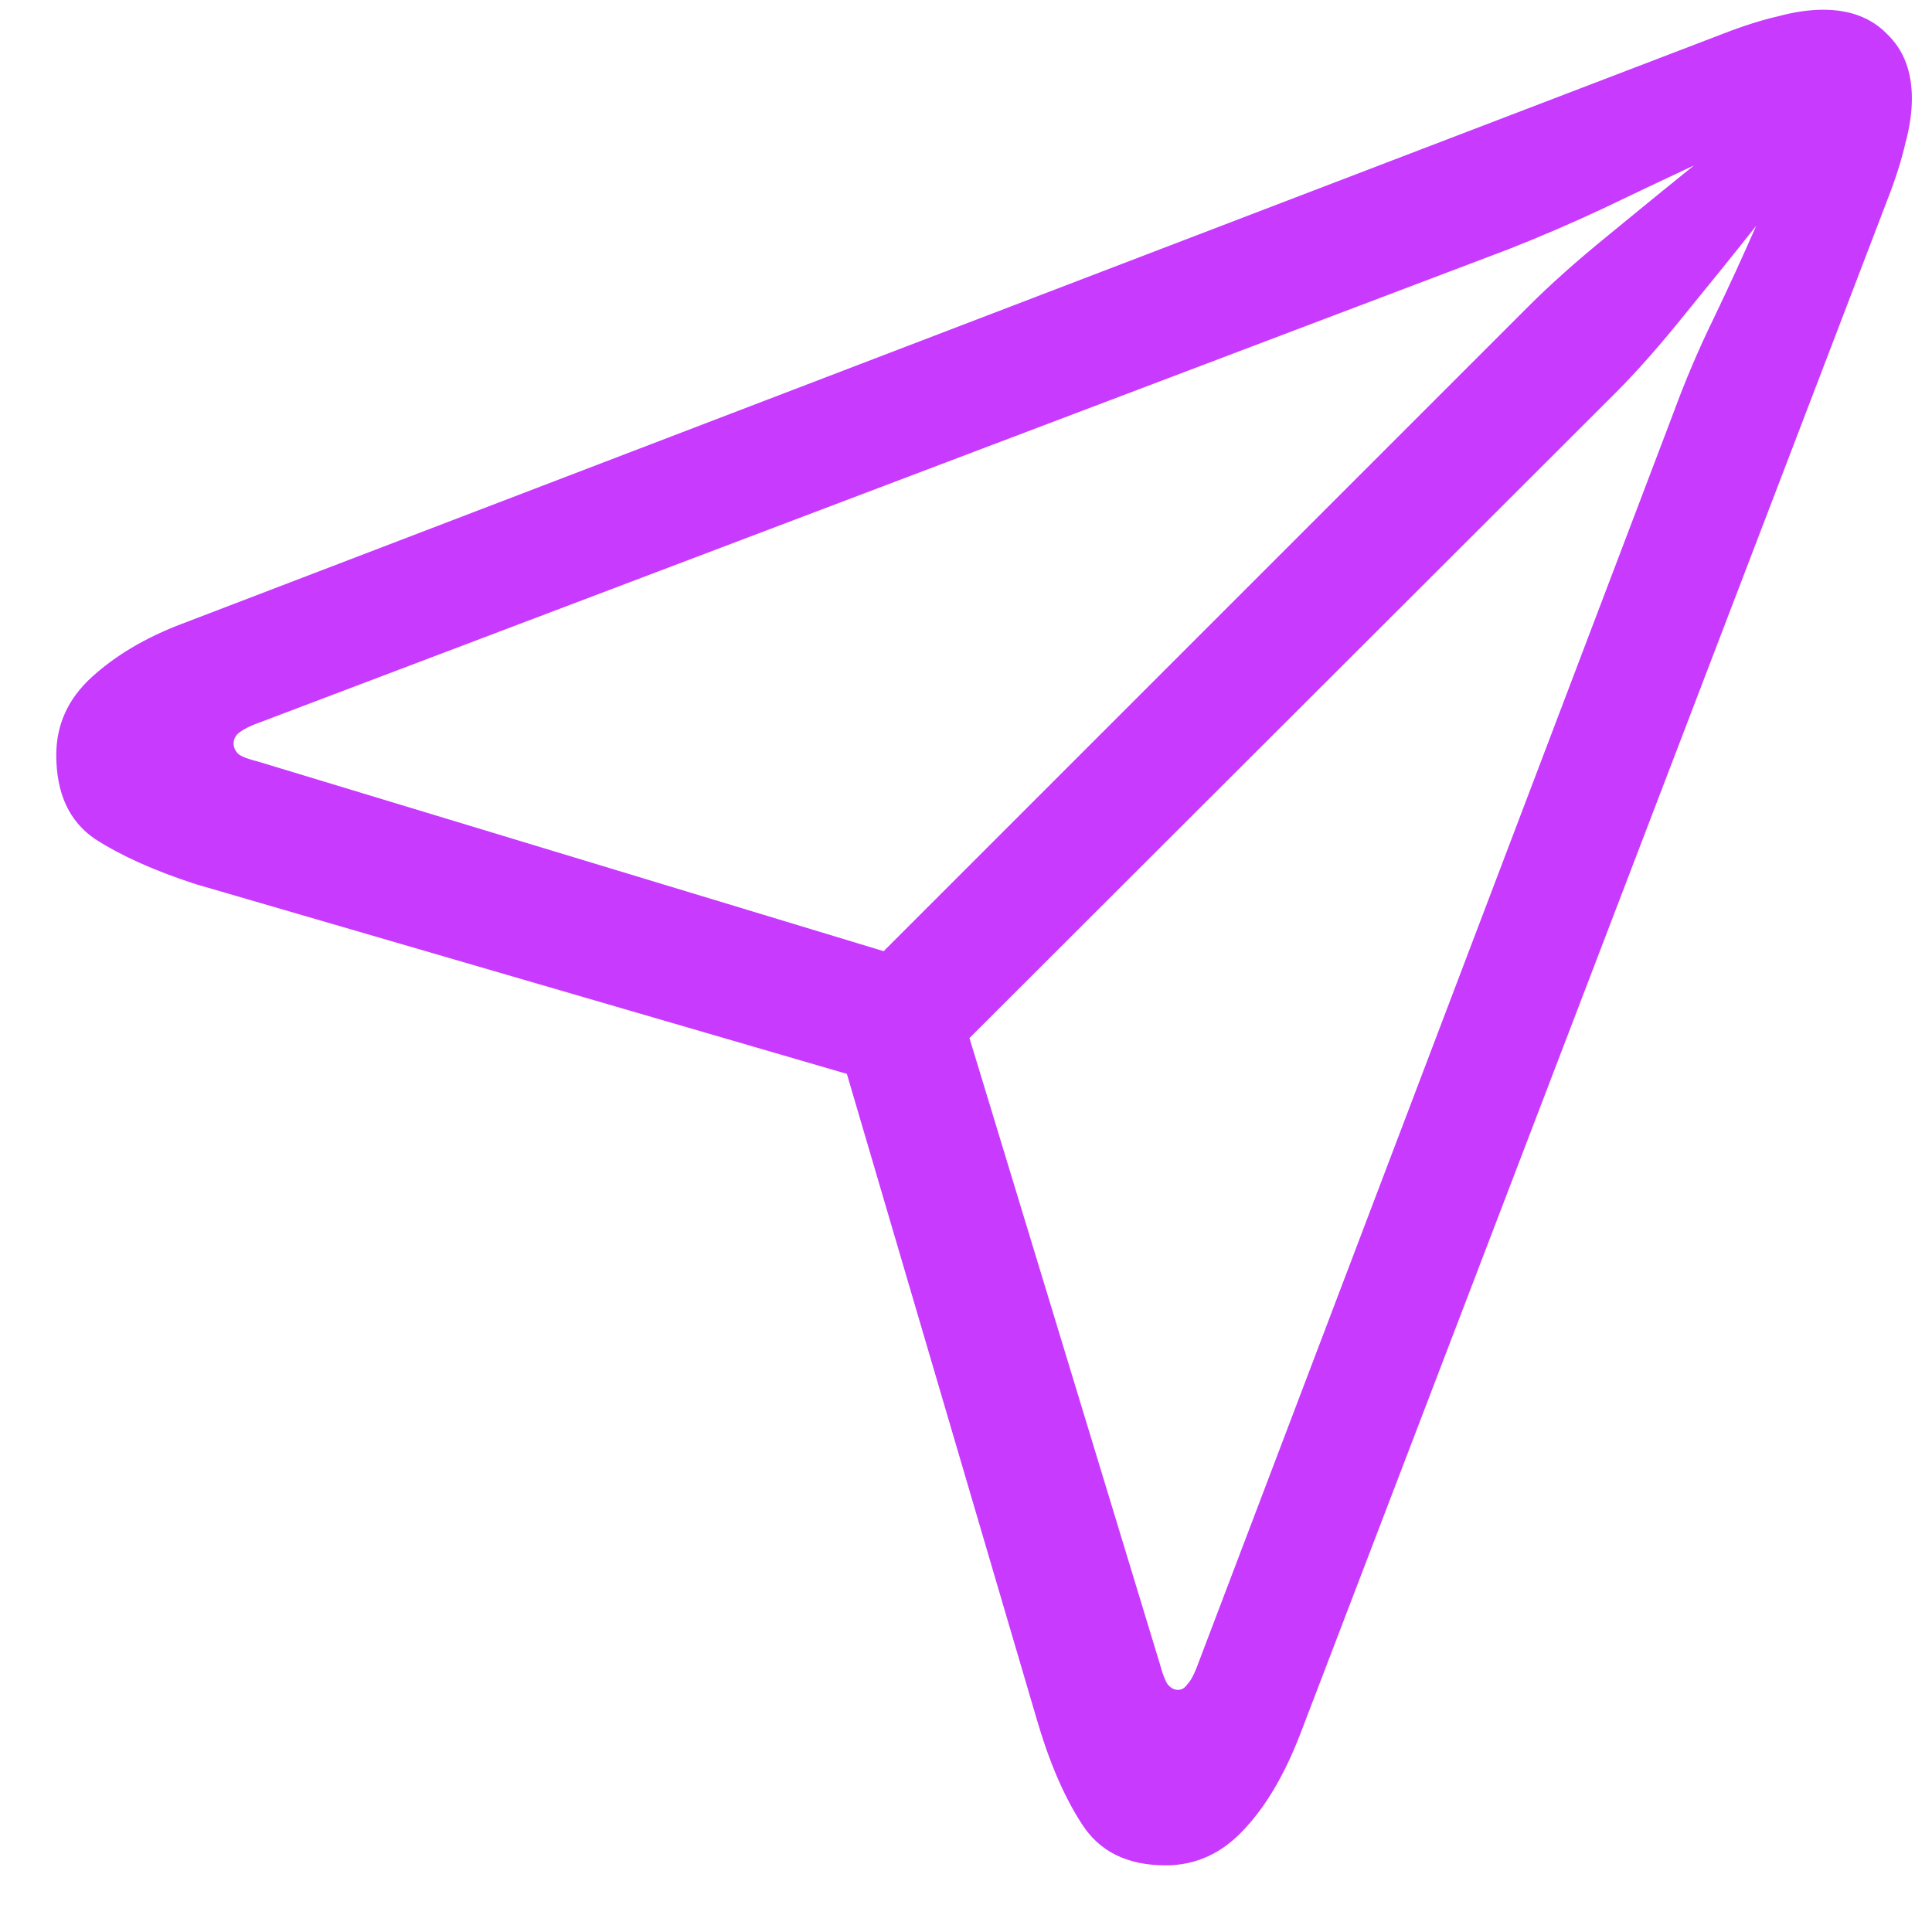
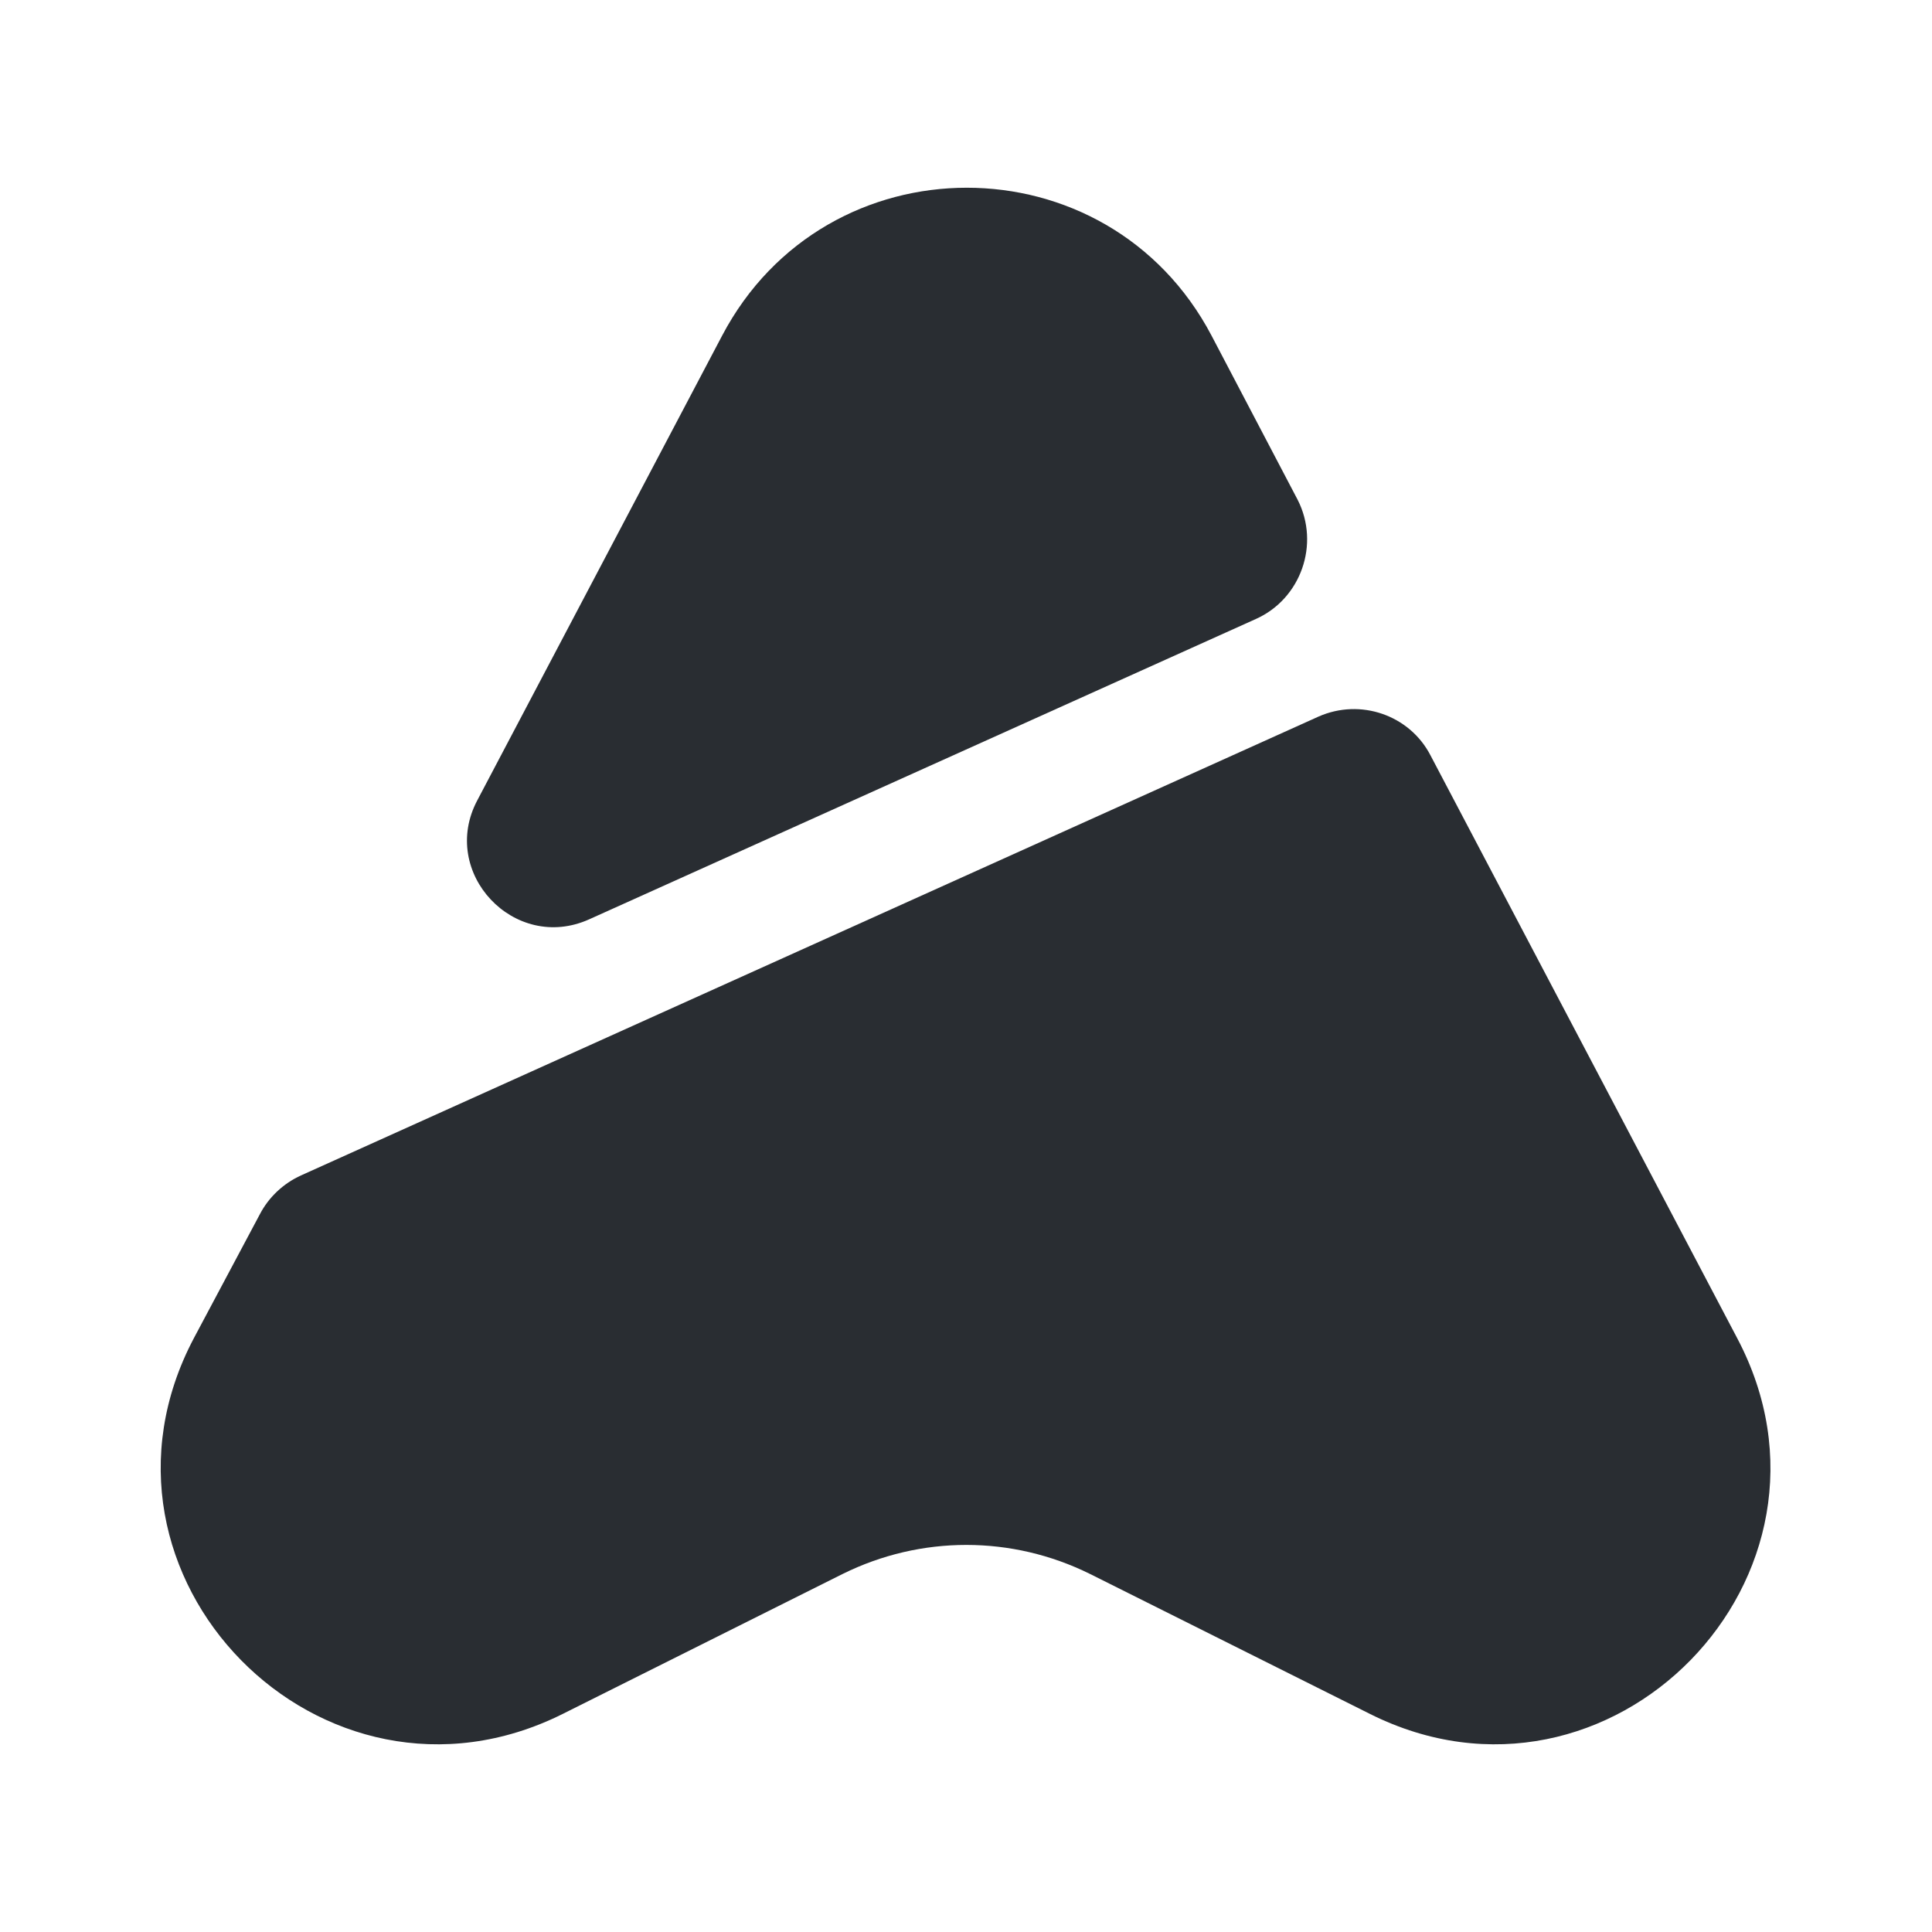
- <svg xmlns="http://www.w3.org/2000/svg" width="24" height="24" viewBox="0 0 24 24" fill="none">
-   <path d="M14.48 23.172C14.004 23.172 13.656 23 13.438 22.656C13.219 22.32 13.031 21.883 12.875 21.344L10.52 13.34L2.434 10.984C1.926 10.82 1.508 10.633 1.18 10.422C0.859 10.203 0.699 9.855 0.699 9.379C0.699 9.004 0.844 8.684 1.133 8.418C1.43 8.145 1.805 7.922 2.258 7.75L21.418 0.414C21.66 0.32 21.883 0.25 22.086 0.203C22.289 0.148 22.477 0.121 22.648 0.121C22.984 0.121 23.25 0.223 23.445 0.426C23.648 0.621 23.75 0.887 23.75 1.223C23.75 1.395 23.723 1.582 23.668 1.785C23.621 1.988 23.551 2.211 23.457 2.453L16.156 21.531C15.961 22.039 15.727 22.438 15.453 22.727C15.18 23.023 14.855 23.172 14.48 23.172ZM10.977 11.816L18.992 3.801C19.258 3.535 19.582 3.246 19.965 2.934C20.355 2.613 20.715 2.32 21.043 2.055C20.676 2.227 20.297 2.406 19.906 2.594C19.523 2.773 19.133 2.941 18.734 3.098L3.148 9.004C3.055 9.043 2.988 9.082 2.949 9.121C2.918 9.152 2.902 9.191 2.902 9.238C2.902 9.285 2.922 9.328 2.961 9.367C3 9.398 3.082 9.43 3.207 9.461L10.977 11.816ZM14.633 20.992C14.68 20.992 14.719 20.969 14.75 20.922C14.789 20.883 14.828 20.812 14.867 20.711L20.785 5.137C20.934 4.73 21.102 4.336 21.289 3.953C21.477 3.562 21.652 3.18 21.816 2.805C21.551 3.141 21.258 3.504 20.938 3.895C20.625 4.285 20.336 4.613 20.07 4.879L12.043 12.895L14.41 20.676C14.441 20.793 14.473 20.875 14.504 20.922C14.543 20.969 14.586 20.992 14.633 20.992Z" fill="#C73AFE" />
+ <svg xmlns="http://www.w3.org/2000/svg" width="800" height="800" viewBox="0 0 800 800" fill="none">
+   <path d="M567.306 709.72L451.306 651.72C418.973 635.72 381.306 635.72 348.973 651.72L232.972 709.72C133.306 759.387 28.306 652.387 80.306 554.053L107.639 502.72C111.306 495.72 117.306 490.053 124.639 486.72L545.973 296.721C563.306 289.055 583.64 296.055 592.306 312.721L719.306 554.053C771.306 652.387 666.64 759.387 567.306 709.72Z" fill="#292D32" />
+   <path d="M520.013 256.318L244.015 380.65C213.015 394.65 181.682 361.317 197.682 331.318L299.015 138.984C342.013 57.318 458.68 57.318 501.68 138.984L537.346 206.984C546.68 225.318 538.68 247.984 520.013 256.318Z" fill="#292D32" />
</svg>
